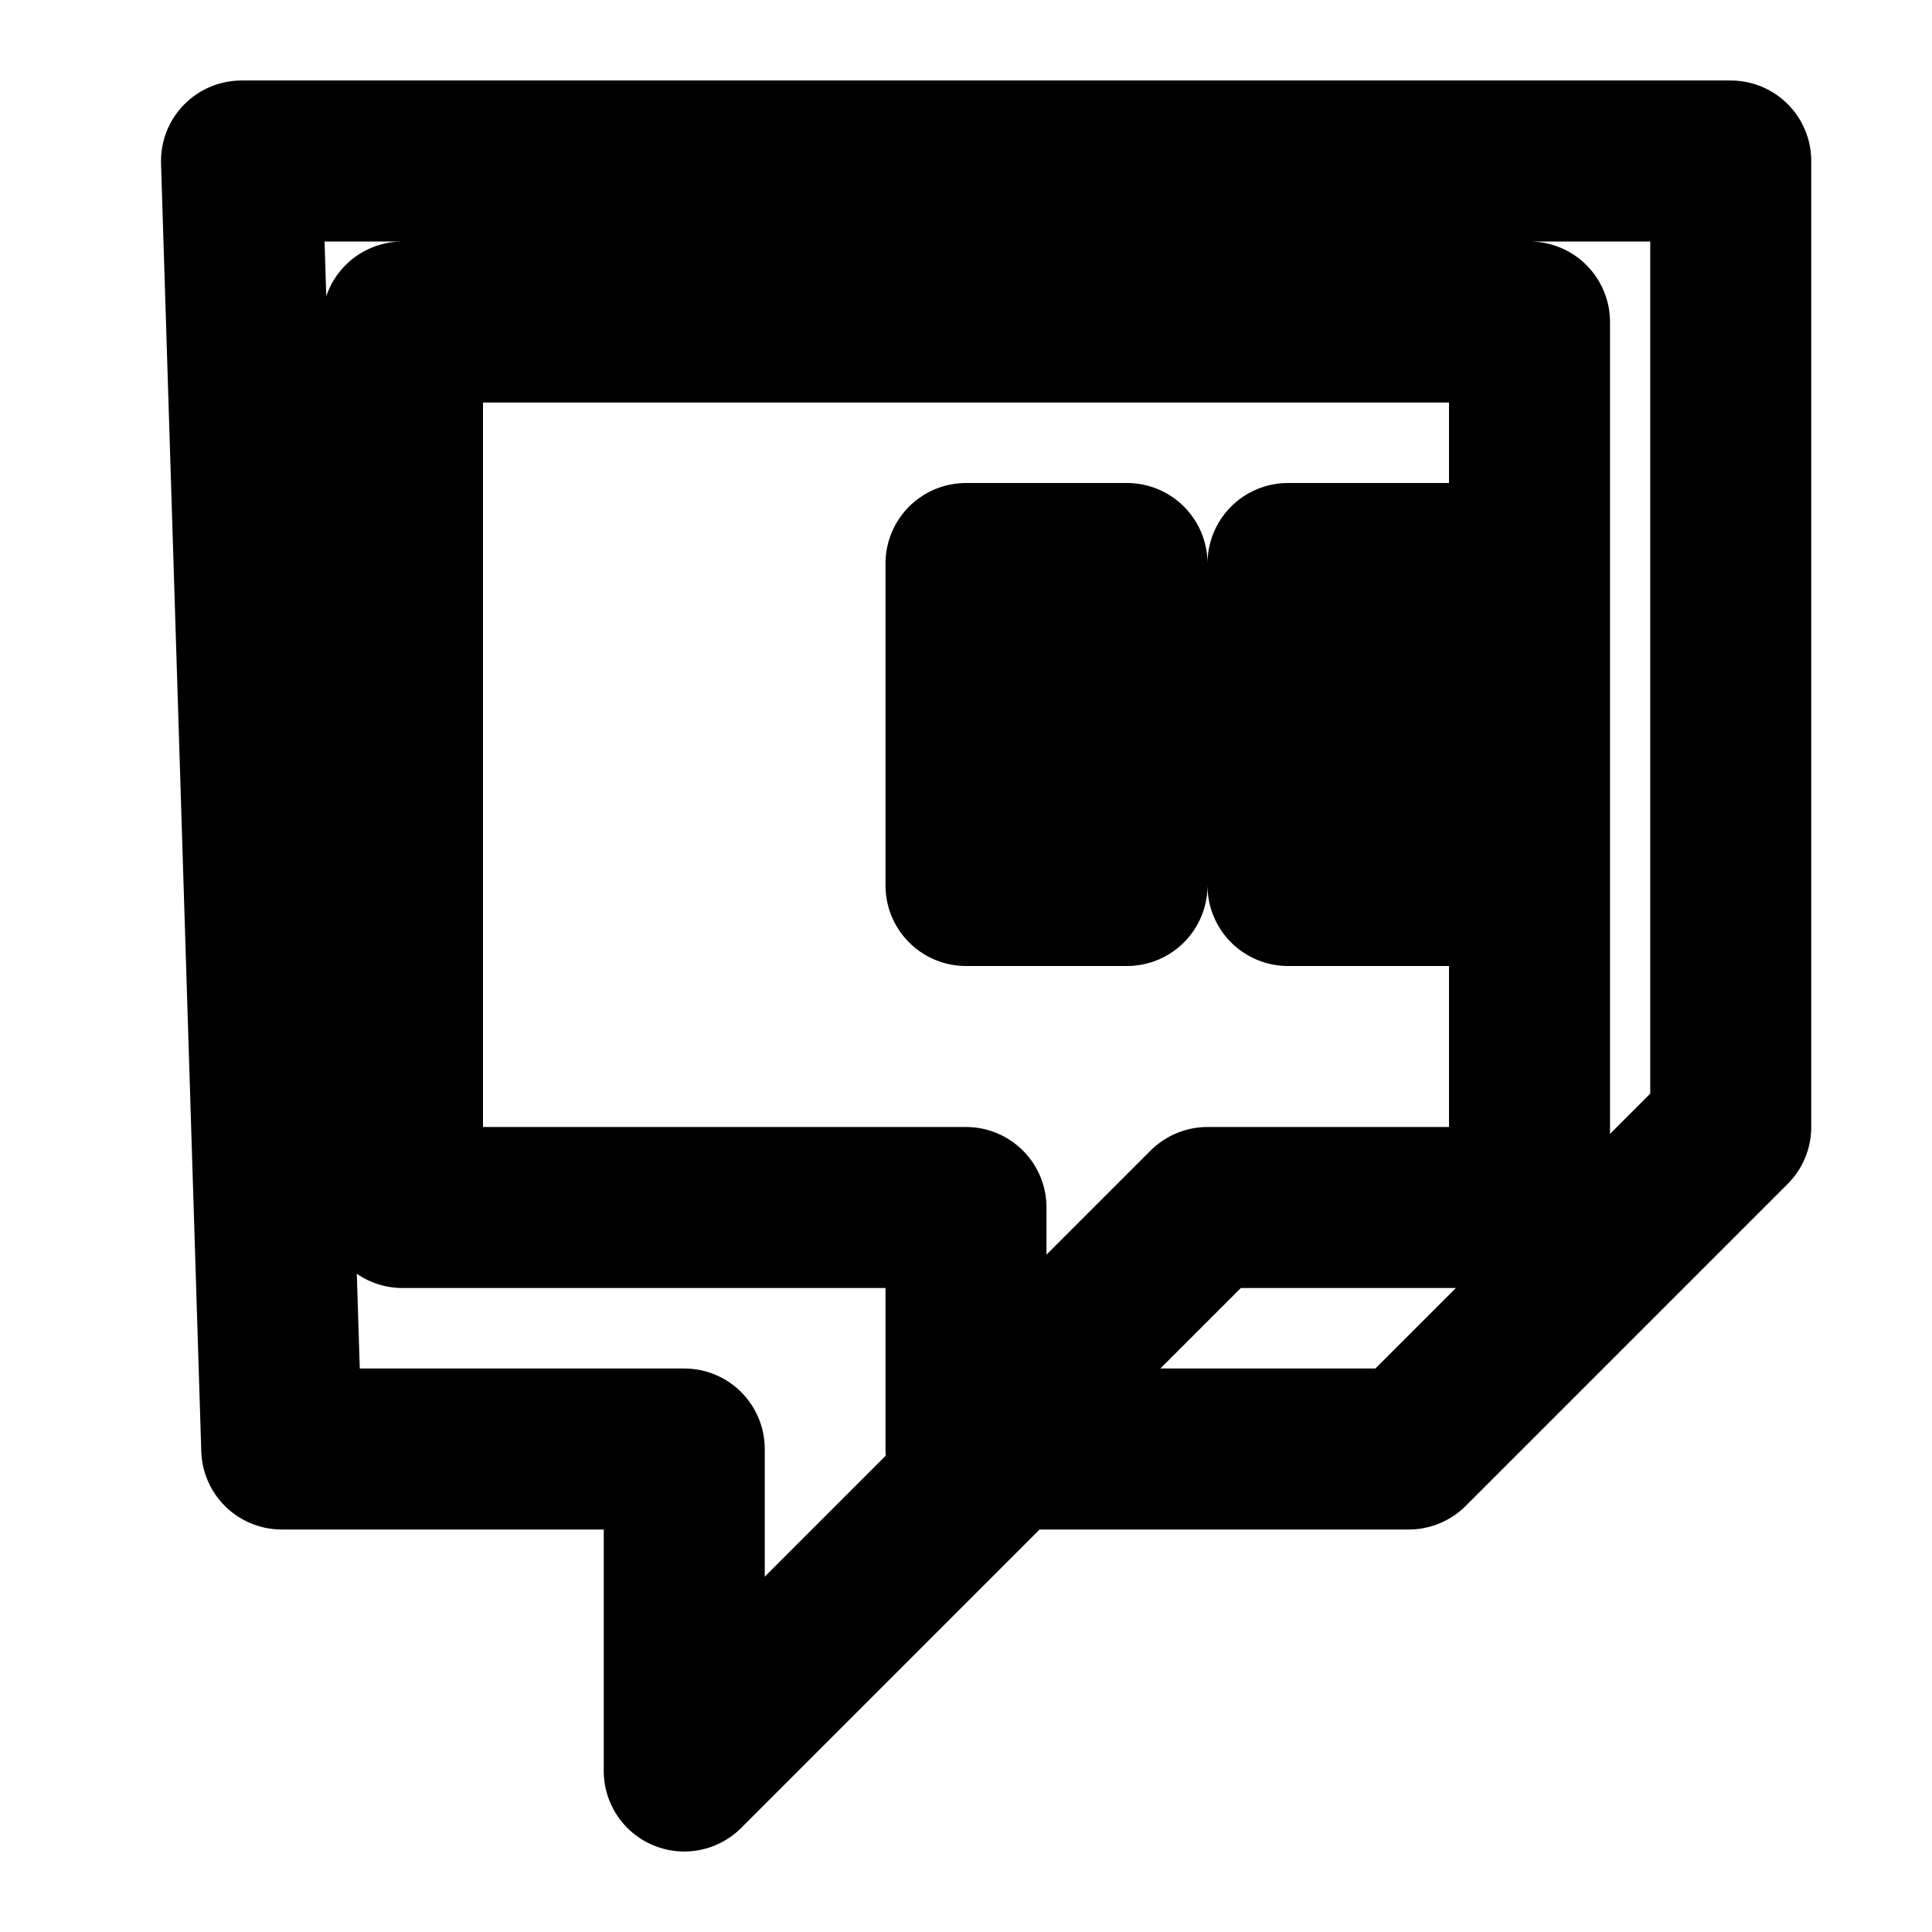
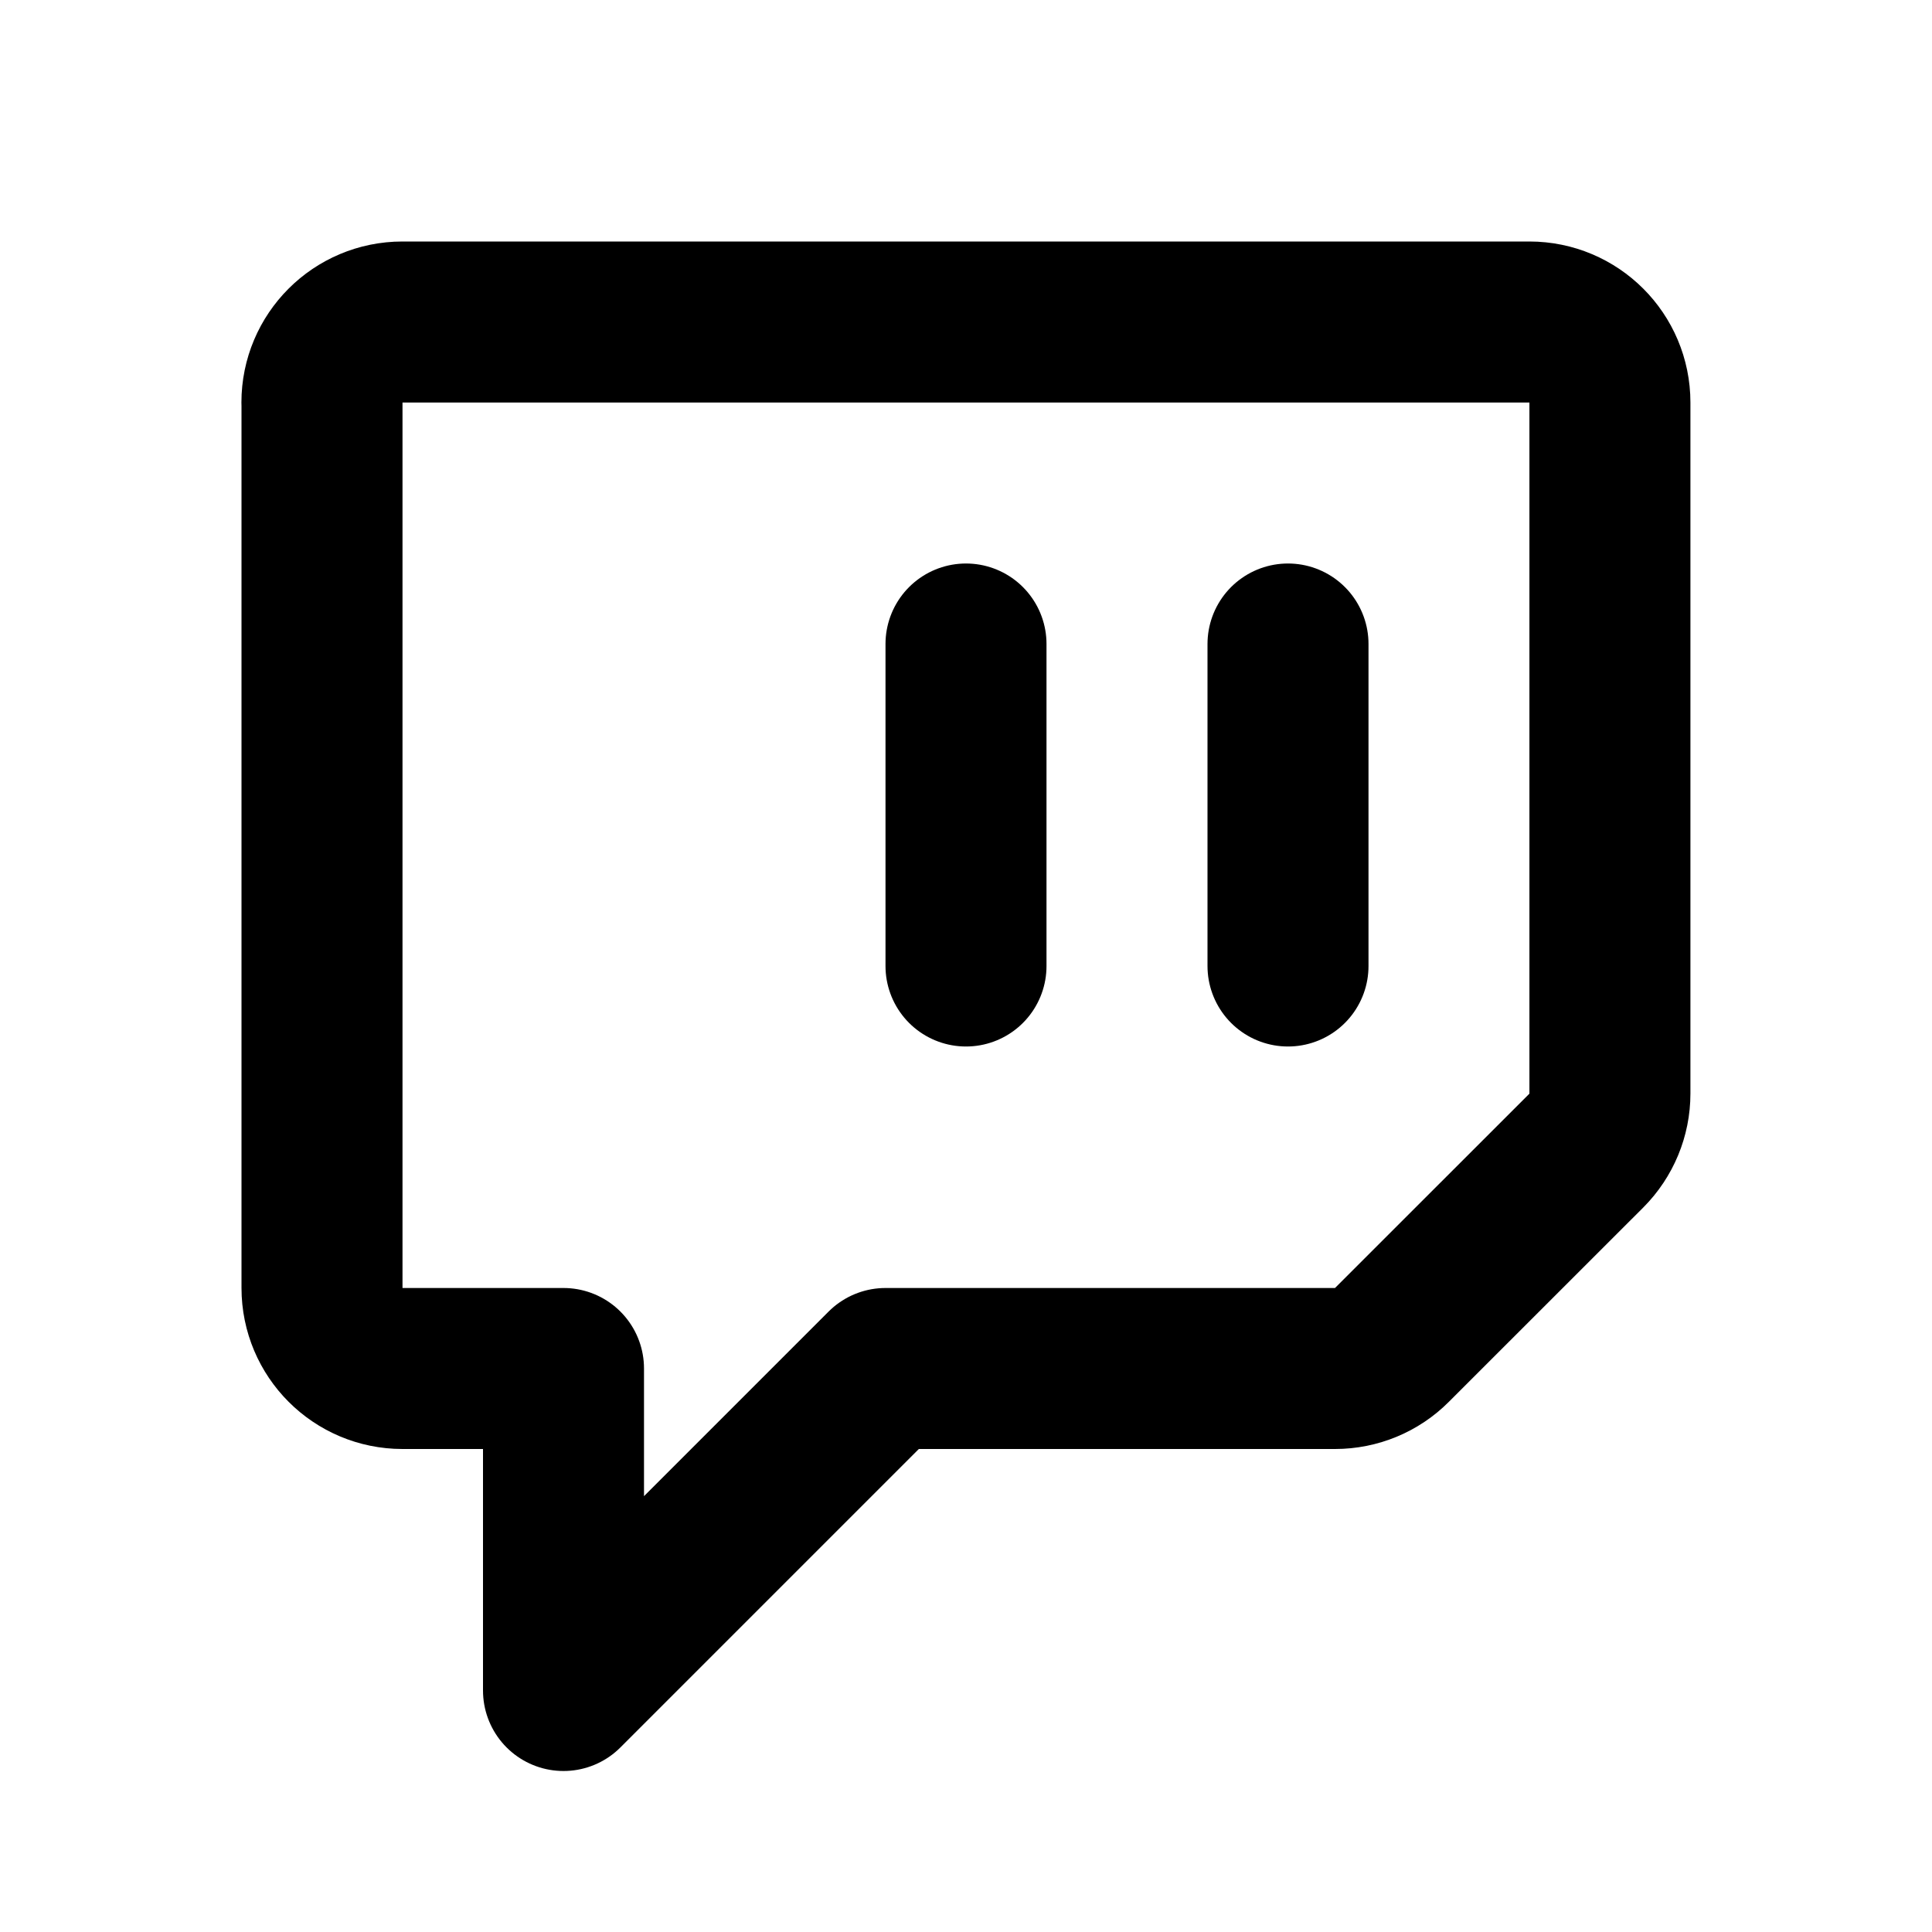
<svg xmlns="http://www.w3.org/2000/svg" viewBox="0 0 24 24" fill="none" stroke="currentColor" stroke-width="2" stroke-linecap="round" stroke-linejoin="round">
-   <path d="M21 2H3l.5 16h5v4l4-4h5l4-4V2ZM19 15h-4l-3 3v-3H5V4h14v11Z" />
-   <path d="M16 7h2v4h-2V7Zm-4 0h2v4h-2V7z" />
+   <path d="M4 5v11a1 1 0 0 0 1 1h2v4l4 -4h5.584c.266 0 .52 -.105 .707 -.293l2.415 -2.414c.187 -.188 .293 -.442 .293 -.708v-8.585a1 1 0 0 0 -1 -1h-14a1 1 0 0 0 -1 1z" />
+   <path d="M16 8l0 4" />
+   <path d="M12 8l0 4" />
</svg>
